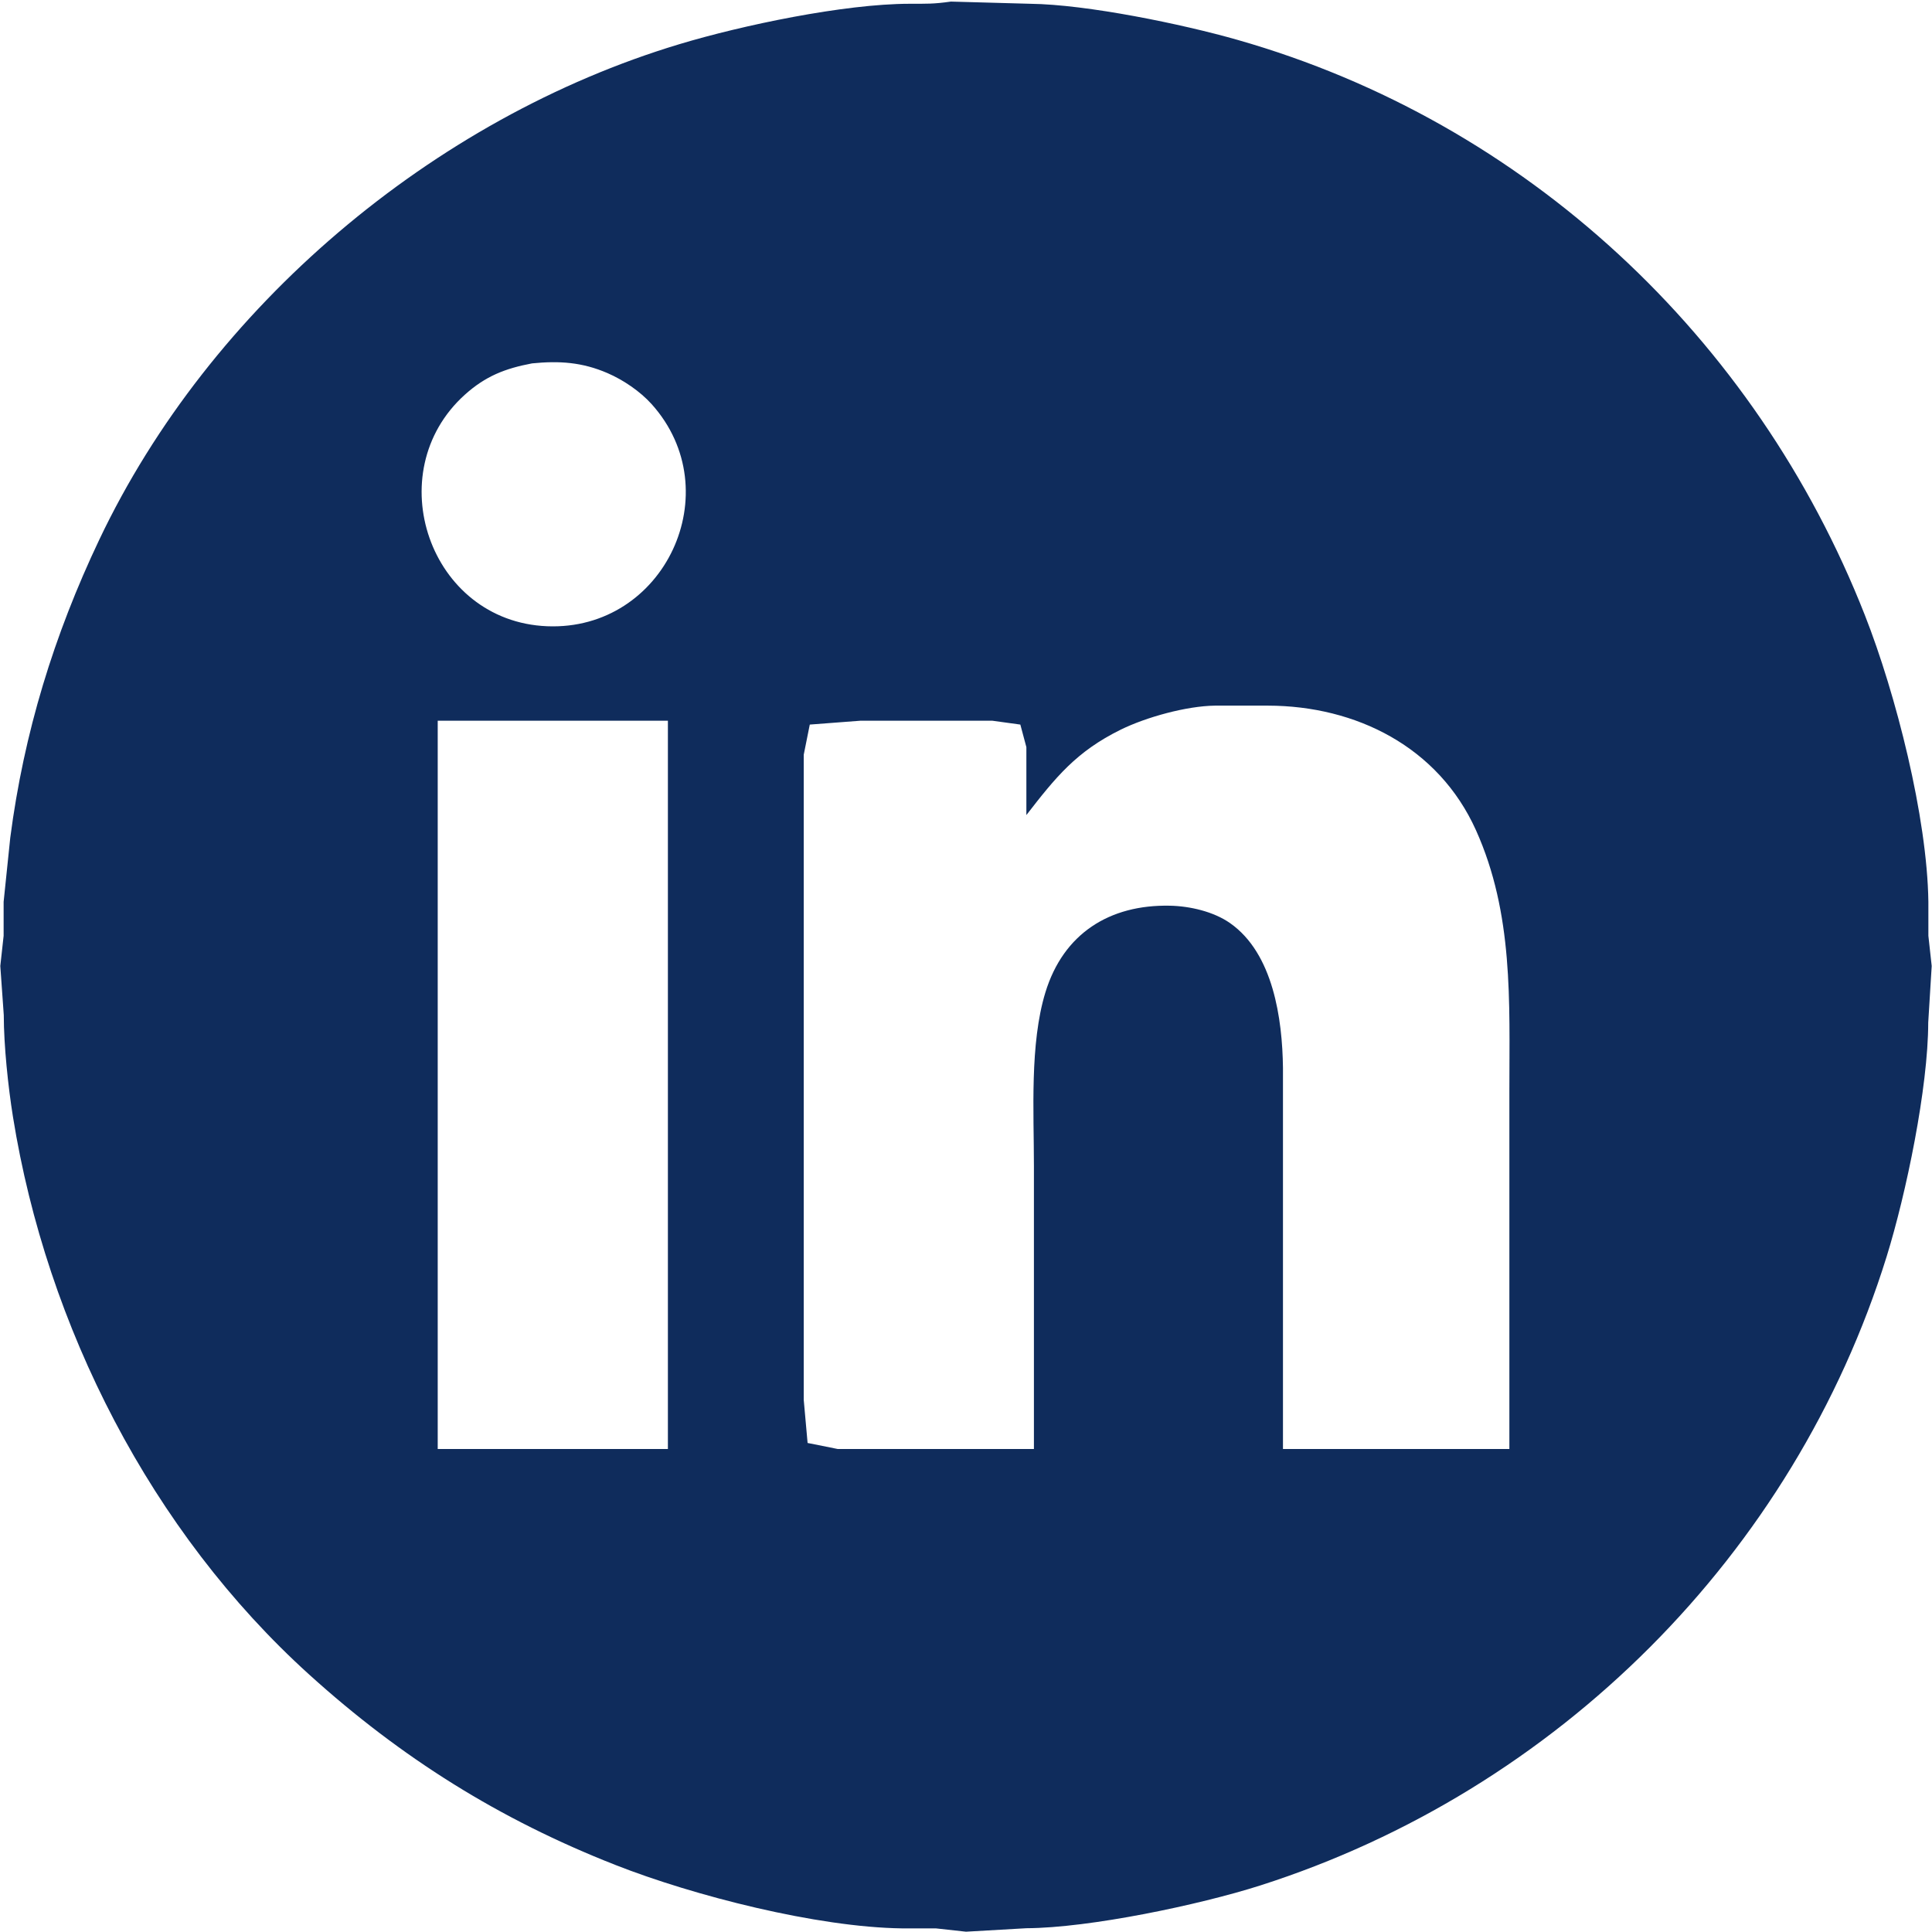
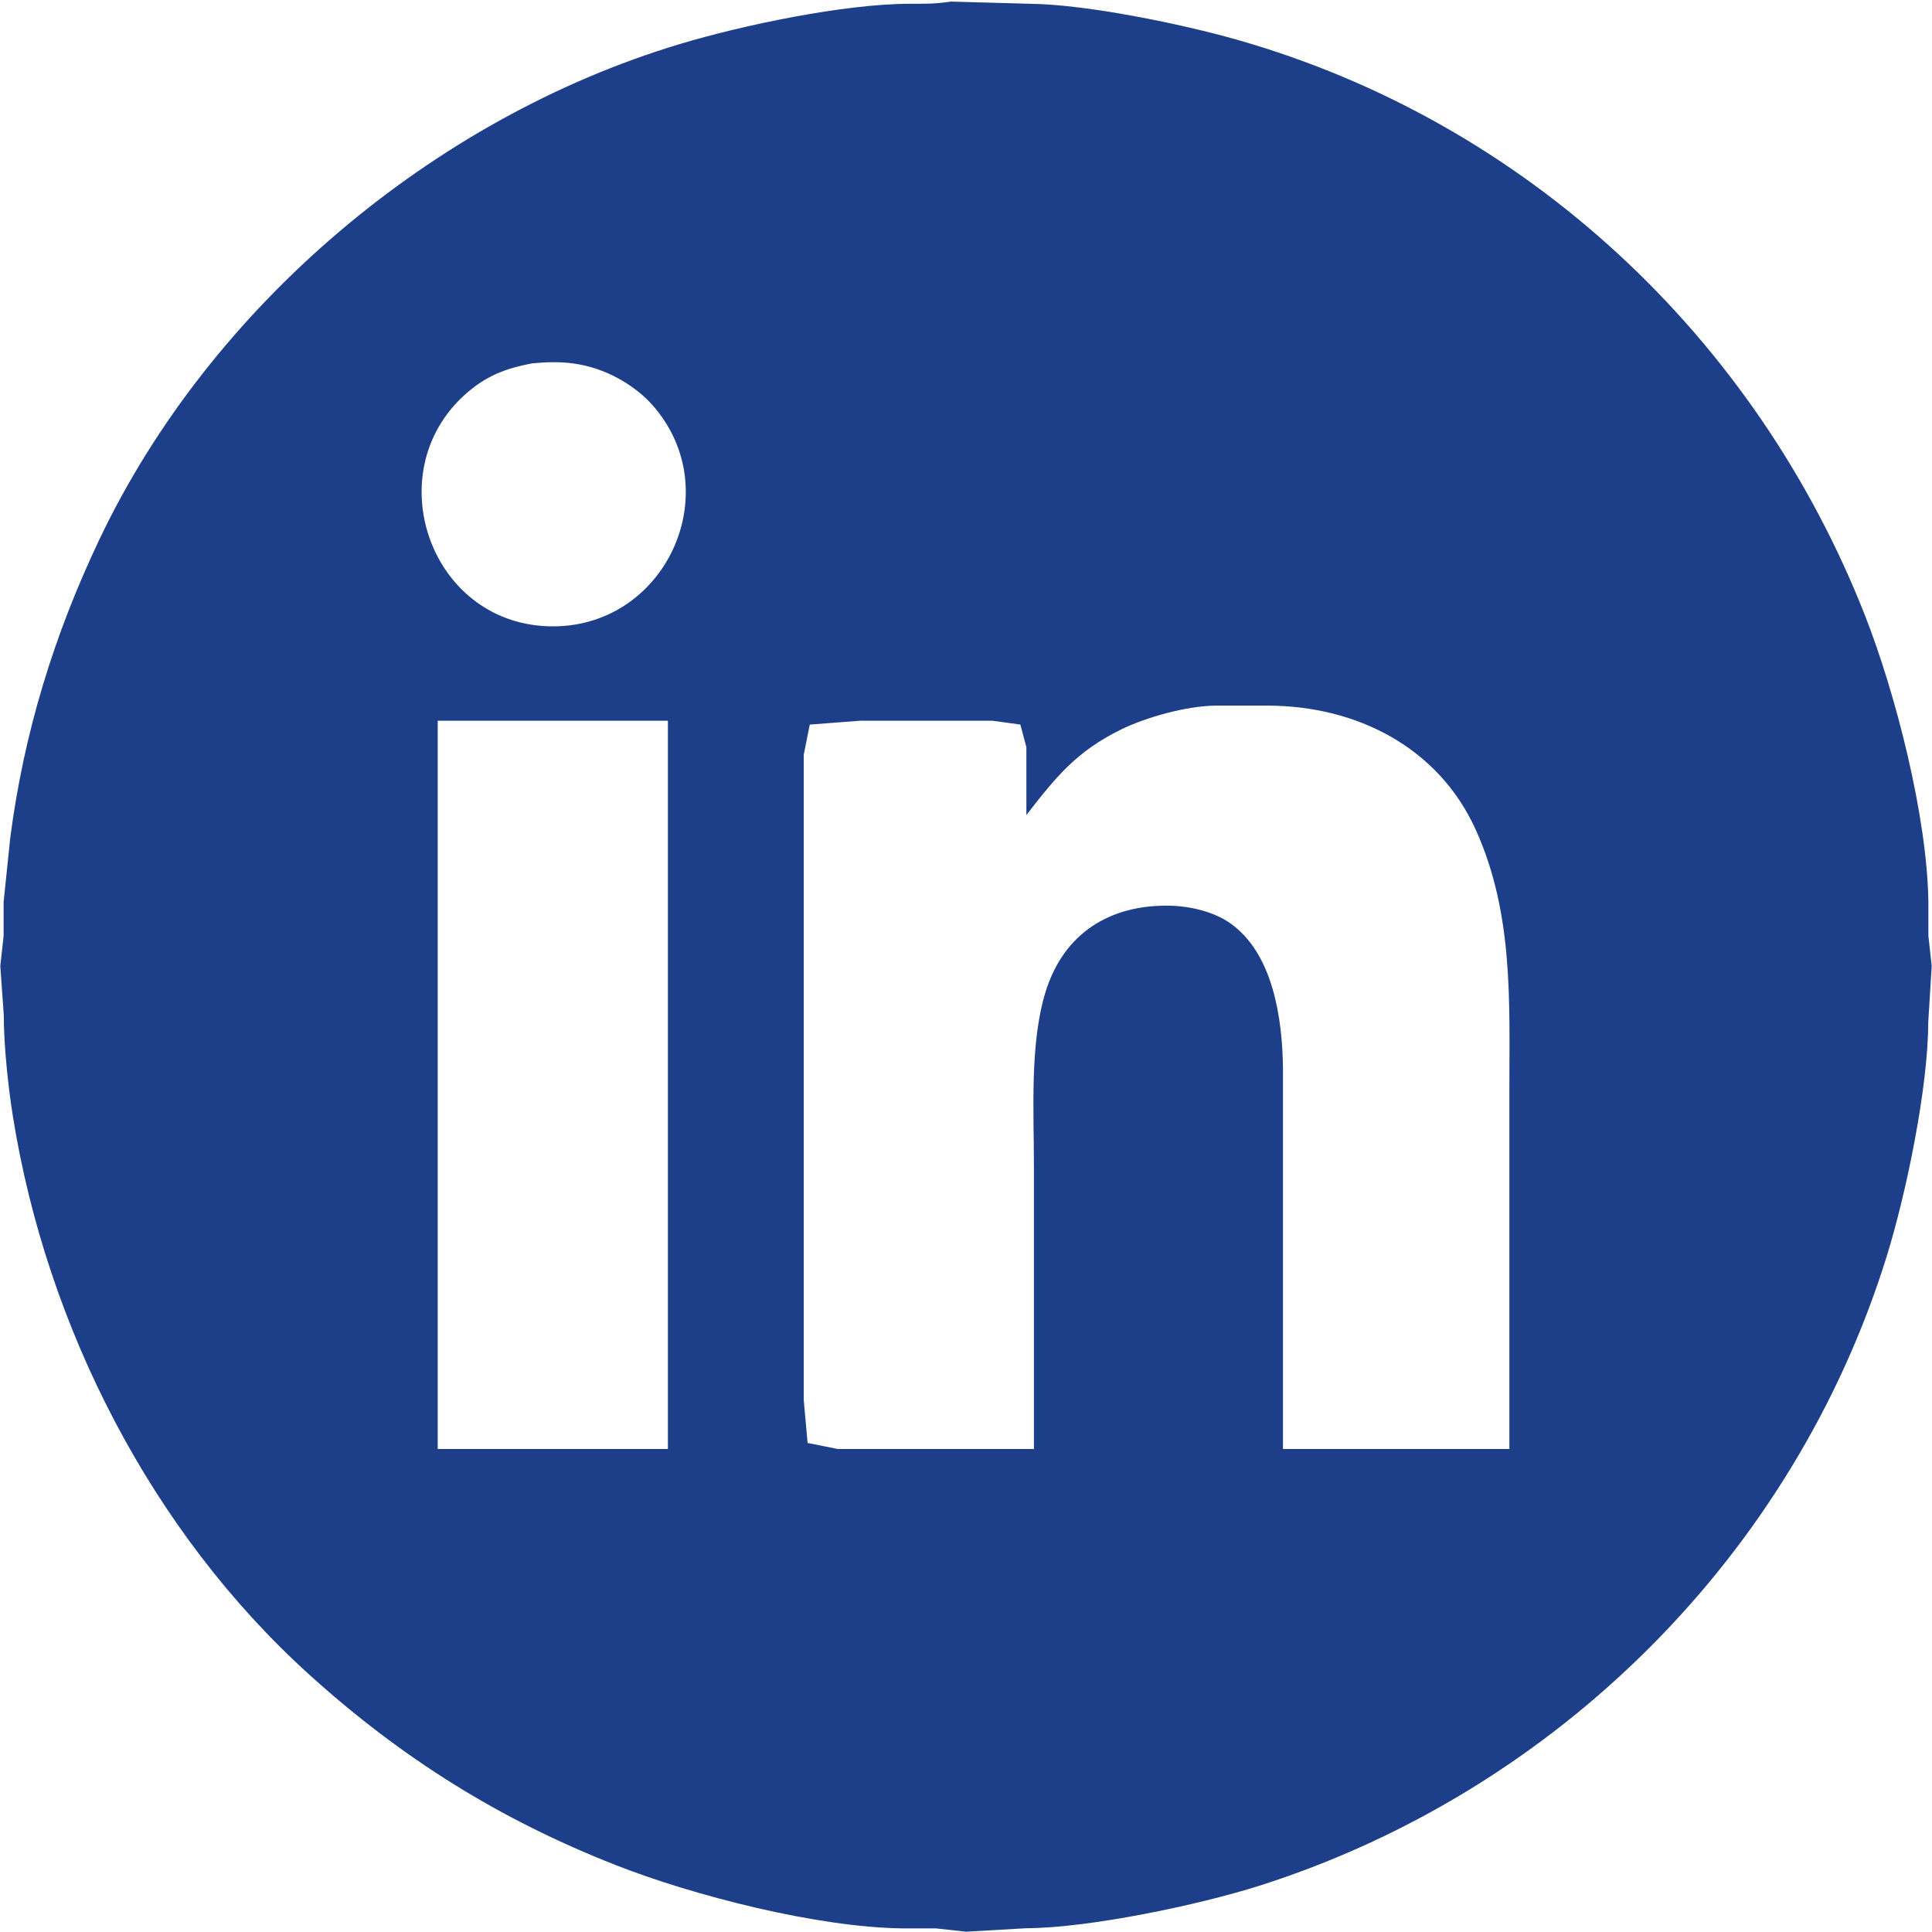
<svg xmlns="http://www.w3.org/2000/svg" width="5.689in" height="5.689in" viewBox="0 0 512 512">
-   <path id="Selection" fill="#0F2C5C" stroke="none" d="M 252.00,0.42            C 252.00,0.42 273.00,1.00 273.00,1.00              288.07,1.18 313.30,6.38 328.00,10.58              404.37,32.37 465.27,89.37 494.20,163.00              502.44,183.95 510.73,216.53 511.04,239.00              511.04,239.00 511.04,248.00 511.04,248.00              511.04,248.00 511.92,256.00 511.92,256.00              511.92,256.00 511.00,271.00 511.00,271.00              510.97,288.30 505.16,316.31 499.98,333.00              475.43,411.95 412.63,474.53 334.00,499.66              317.84,504.82 288.77,510.92 272.00,511.00              272.00,511.00 256.00,511.92 256.00,511.92              256.00,511.92 248.00,511.04 248.00,511.04              248.00,511.04 239.00,511.04 239.00,511.04              216.53,510.73 183.95,502.44 163.00,494.20              132.39,482.17 106.43,465.93 82.00,443.83              40.07,405.92 12.37,351.55 3.44,296.00              2.15,287.97 1.01,277.09 1.00,269.00              1.00,269.00 0.08,256.00 0.08,256.00              0.08,256.00 0.96,248.00 0.96,248.00              0.96,248.00 0.96,239.00 0.96,239.00              0.96,239.00 2.72,222.00 2.72,222.00              6.33,194.22 14.30,168.29 26.32,143.00              55.64,81.29 114.70,31.39 180.00,11.72              196.75,6.67 223.67,1.03 241.00,1.00              245.57,0.99 247.36,1.08 252.00,0.42 Z            M 141.00,96.30            C 133.87,97.65 128.66,99.67 123.17,104.62              100.35,125.20 113.76,164.70 145.00,165.96              176.17,167.22 193.43,130.17 172.68,107.09              169.63,103.70 165.18,100.69 161.00,98.88              154.27,95.97 148.20,95.58 141.00,96.30 Z            M 400.00,384.00            C 400.00,384.00 400.00,289.00 400.00,289.00              400.00,265.39 401.12,242.17 391.14,220.00              381.21,197.96 359.41,187.04 336.00,187.00              336.00,187.00 322.00,187.00 322.00,187.00              314.46,187.09 303.75,190.05 297.00,193.37              285.23,199.17 279.77,205.97 272.00,216.00              272.00,216.00 272.00,198.00 272.00,198.00              272.00,198.00 270.40,192.02 270.40,192.02              270.40,192.02 263.00,191.00 263.00,191.00              263.00,191.00 228.00,191.00 228.00,191.00              228.00,191.00 214.60,192.02 214.60,192.02              214.60,192.02 213.00,200.00 213.00,200.00              213.00,200.00 213.00,341.00 213.00,341.00              213.00,341.00 213.00,371.00 213.00,371.00              213.00,371.00 214.02,382.40 214.02,382.40              214.02,382.40 222.00,384.00 222.00,384.00              222.00,384.00 274.00,384.00 274.00,384.00              274.00,384.00 274.00,309.00 274.00,309.00              274.00,294.64 272.87,276.64 277.04,263.00              281.81,247.39 294.05,239.70 310.00,240.02              315.30,240.12 321.62,241.57 326.00,244.65              337.41,252.66 339.84,269.99 340.00,283.00              340.00,283.00 340.00,384.00 340.00,384.00              340.00,384.00 400.00,384.00 400.00,384.00 Z            M 177.00,191.00            C 177.00,191.00 116.00,191.00 116.00,191.00              116.00,191.00 116.00,384.00 116.00,384.00              116.00,384.00 177.00,384.00 177.00,384.00              177.00,384.00 177.00,191.00 177.00,191.00 Z" />
+   <path id="Selection" fill="#1d3f8a" stroke="none" d="M 252.00,0.42            C 252.00,0.42 273.00,1.00 273.00,1.00              288.07,1.18 313.30,6.38 328.00,10.58              404.37,32.37 465.27,89.37 494.20,163.00              502.44,183.95 510.73,216.53 511.04,239.00              511.04,239.00 511.04,248.00 511.04,248.00              511.04,248.00 511.92,256.00 511.92,256.00              511.92,256.00 511.00,271.00 511.00,271.00              510.97,288.30 505.16,316.31 499.98,333.00              475.43,411.95 412.63,474.53 334.00,499.66              317.84,504.82 288.77,510.92 272.00,511.00              272.00,511.00 256.00,511.92 256.00,511.92              256.00,511.92 248.00,511.04 248.00,511.04              248.00,511.04 239.00,511.04 239.00,511.04              216.53,510.73 183.95,502.44 163.00,494.20              132.39,482.17 106.43,465.93 82.00,443.83              40.07,405.92 12.37,351.55 3.44,296.00              2.15,287.97 1.01,277.09 1.00,269.00              1.00,269.00 0.08,256.00 0.08,256.00              0.08,256.00 0.96,248.00 0.96,248.00              0.96,248.00 0.96,239.00 0.96,239.00              0.96,239.00 2.72,222.00 2.72,222.00              6.33,194.22 14.30,168.29 26.32,143.00              55.64,81.29 114.70,31.39 180.00,11.72              196.75,6.67 223.67,1.03 241.00,1.00              245.57,0.99 247.36,1.08 252.00,0.42 Z            M 141.00,96.30            C 133.87,97.65 128.66,99.67 123.17,104.62              100.35,125.20 113.76,164.70 145.00,165.96              176.17,167.22 193.43,130.17 172.68,107.09              169.63,103.70 165.18,100.69 161.00,98.88              154.27,95.97 148.20,95.58 141.00,96.30 Z            M 400.00,384.00            C 400.00,384.00 400.00,289.00 400.00,289.00              400.00,265.39 401.12,242.17 391.14,220.00              381.21,197.96 359.41,187.04 336.00,187.00              336.00,187.00 322.00,187.00 322.00,187.00              314.46,187.09 303.75,190.05 297.00,193.37              285.23,199.17 279.77,205.97 272.00,216.00              272.00,216.00 272.00,198.00 272.00,198.00              272.00,198.00 270.40,192.02 270.40,192.02              270.40,192.02 263.00,191.00 263.00,191.00              263.00,191.00 228.00,191.00 228.00,191.00              228.00,191.00 214.60,192.02 214.60,192.02              214.60,192.02 213.00,200.00 213.00,200.00              213.00,200.00 213.00,341.00 213.00,341.00              213.00,341.00 213.00,371.00 213.00,371.00              213.00,371.00 214.02,382.40 214.02,382.40              214.02,382.40 222.00,384.00 222.00,384.00              222.00,384.00 274.00,384.00 274.00,384.00              274.00,384.00 274.00,309.00 274.00,309.00              274.00,294.64 272.87,276.64 277.04,263.00              281.81,247.39 294.05,239.70 310.00,240.02              315.30,240.12 321.62,241.57 326.00,244.65              337.41,252.66 339.84,269.99 340.00,283.00              340.00,283.00 340.00,384.00 340.00,384.00              340.00,384.00 400.00,384.00 400.00,384.00 Z            M 177.00,191.00            C 177.00,191.00 116.00,191.00 116.00,191.00              116.00,191.00 116.00,384.00 116.00,384.00              116.00,384.00 177.00,384.00 177.00,384.00              177.00,384.00 177.00,191.00 177.00,191.00 Z" />
</svg>
